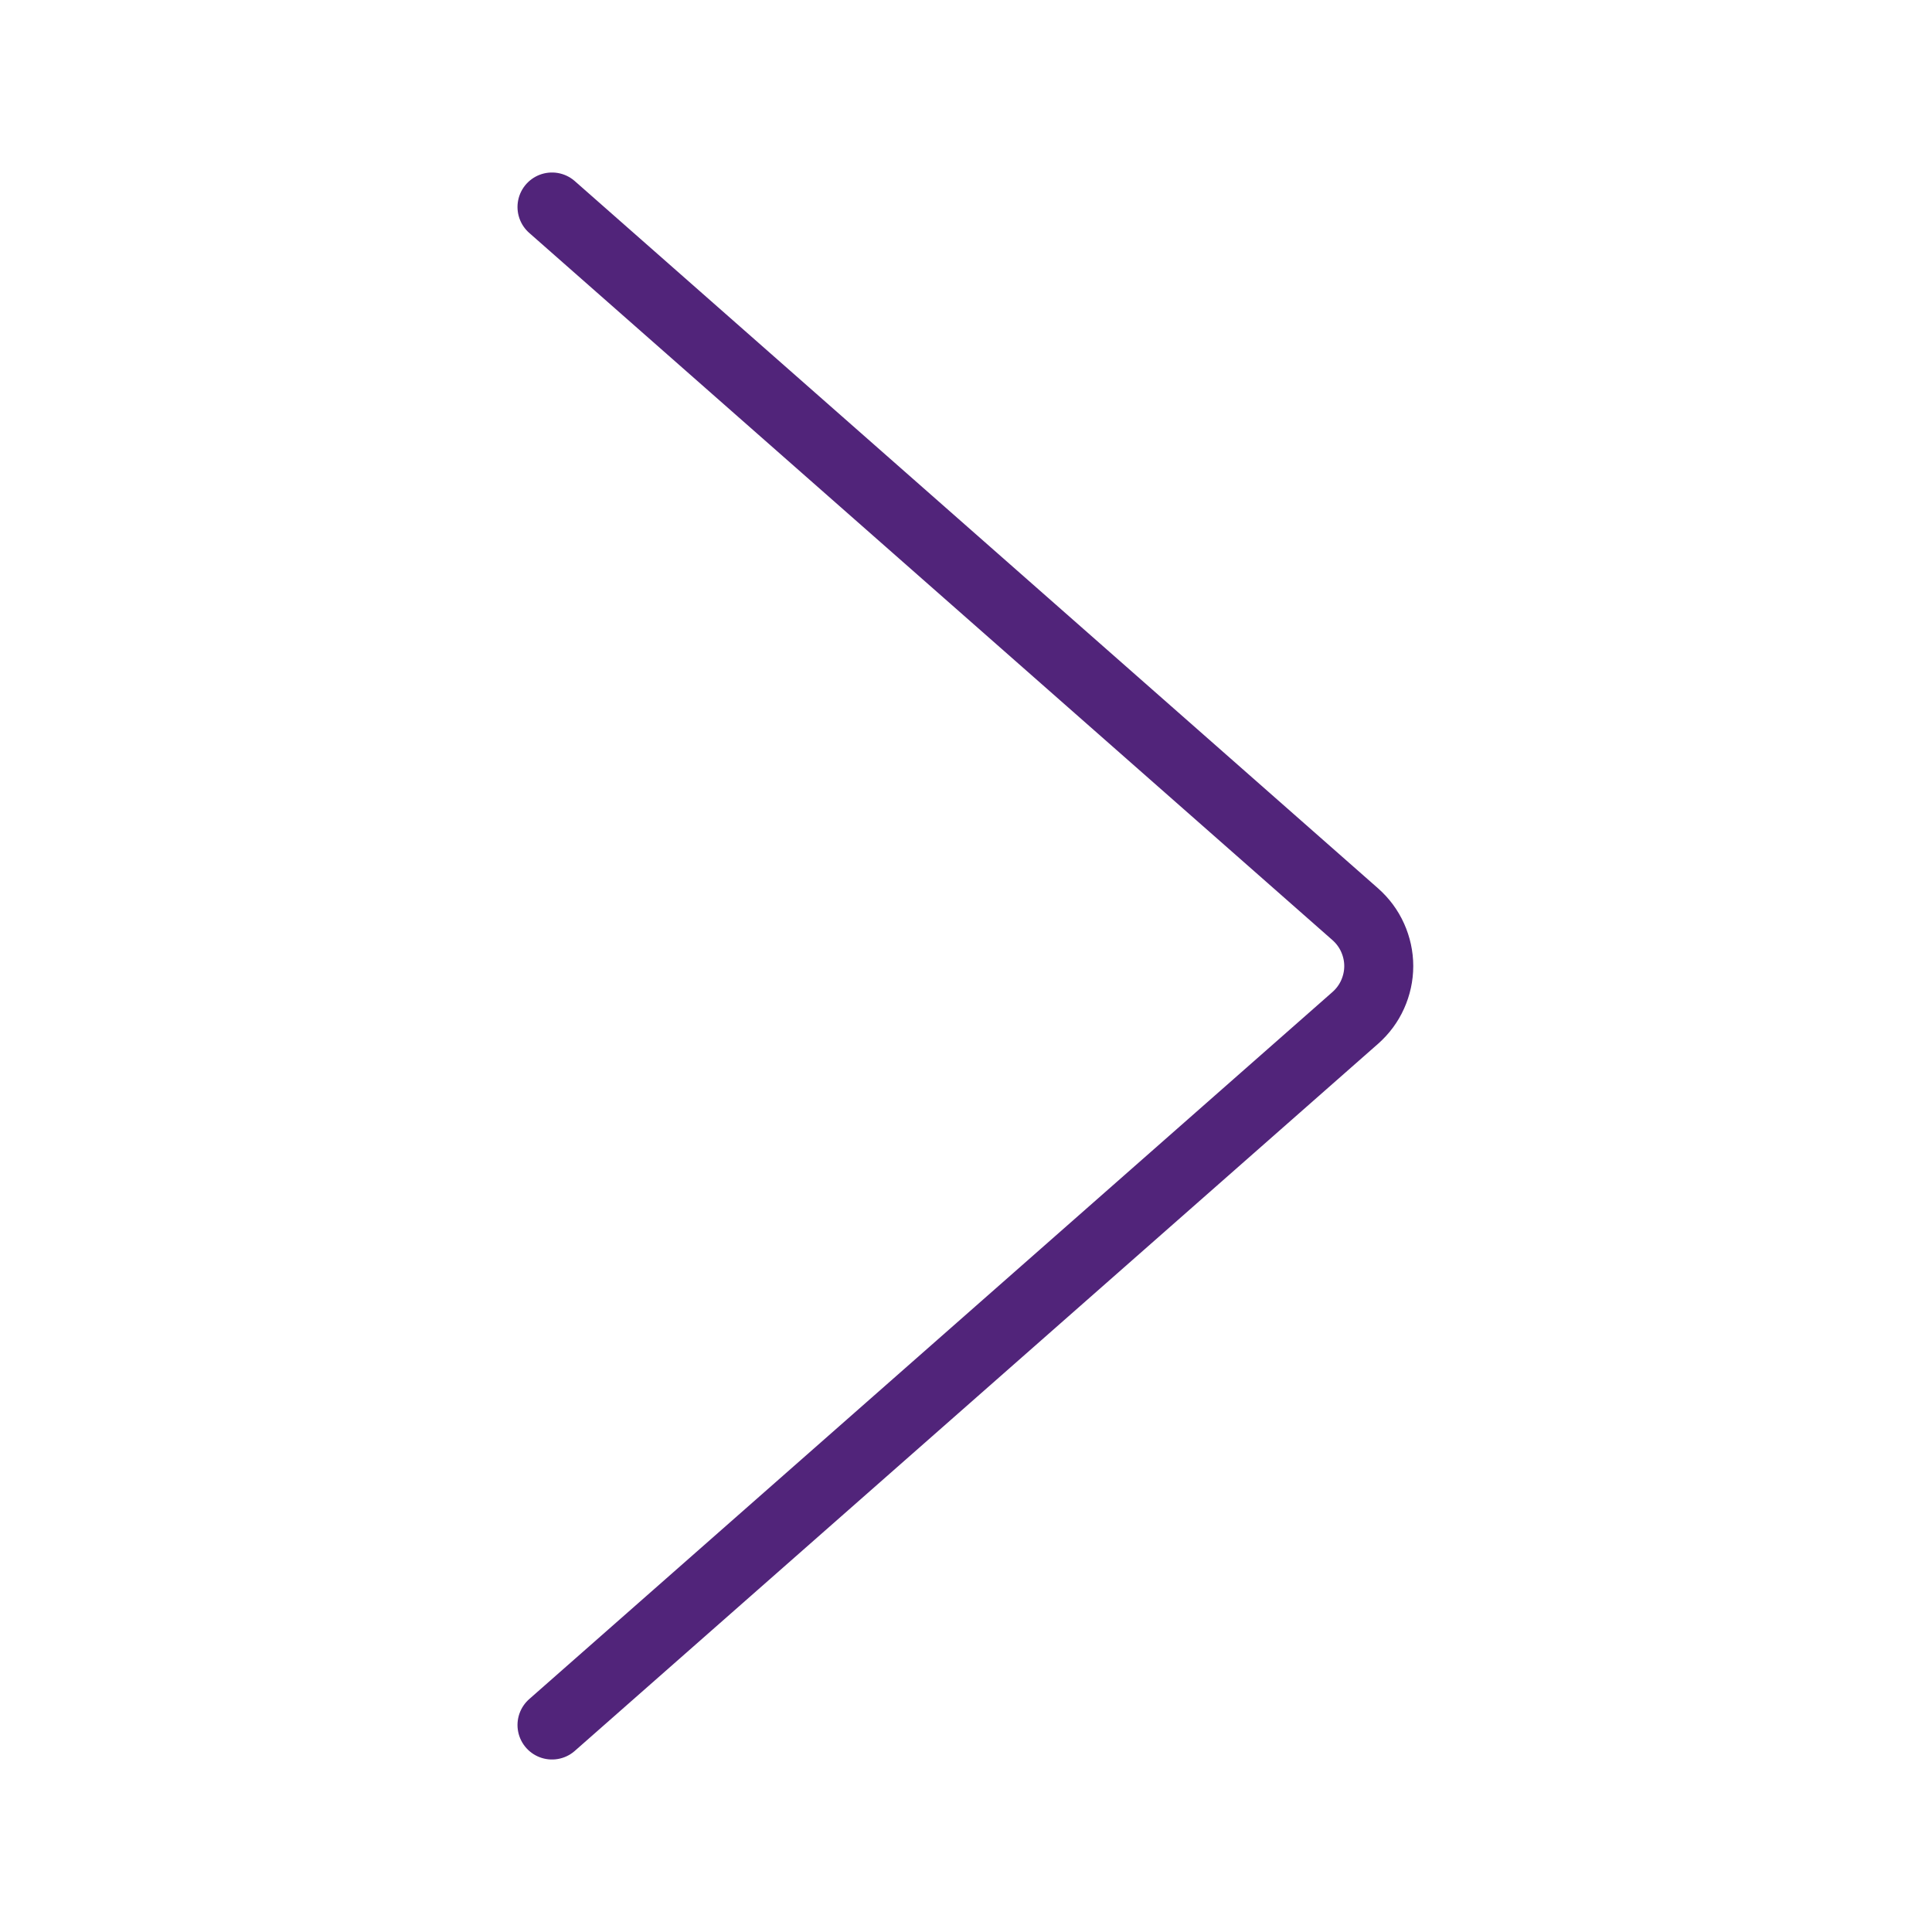
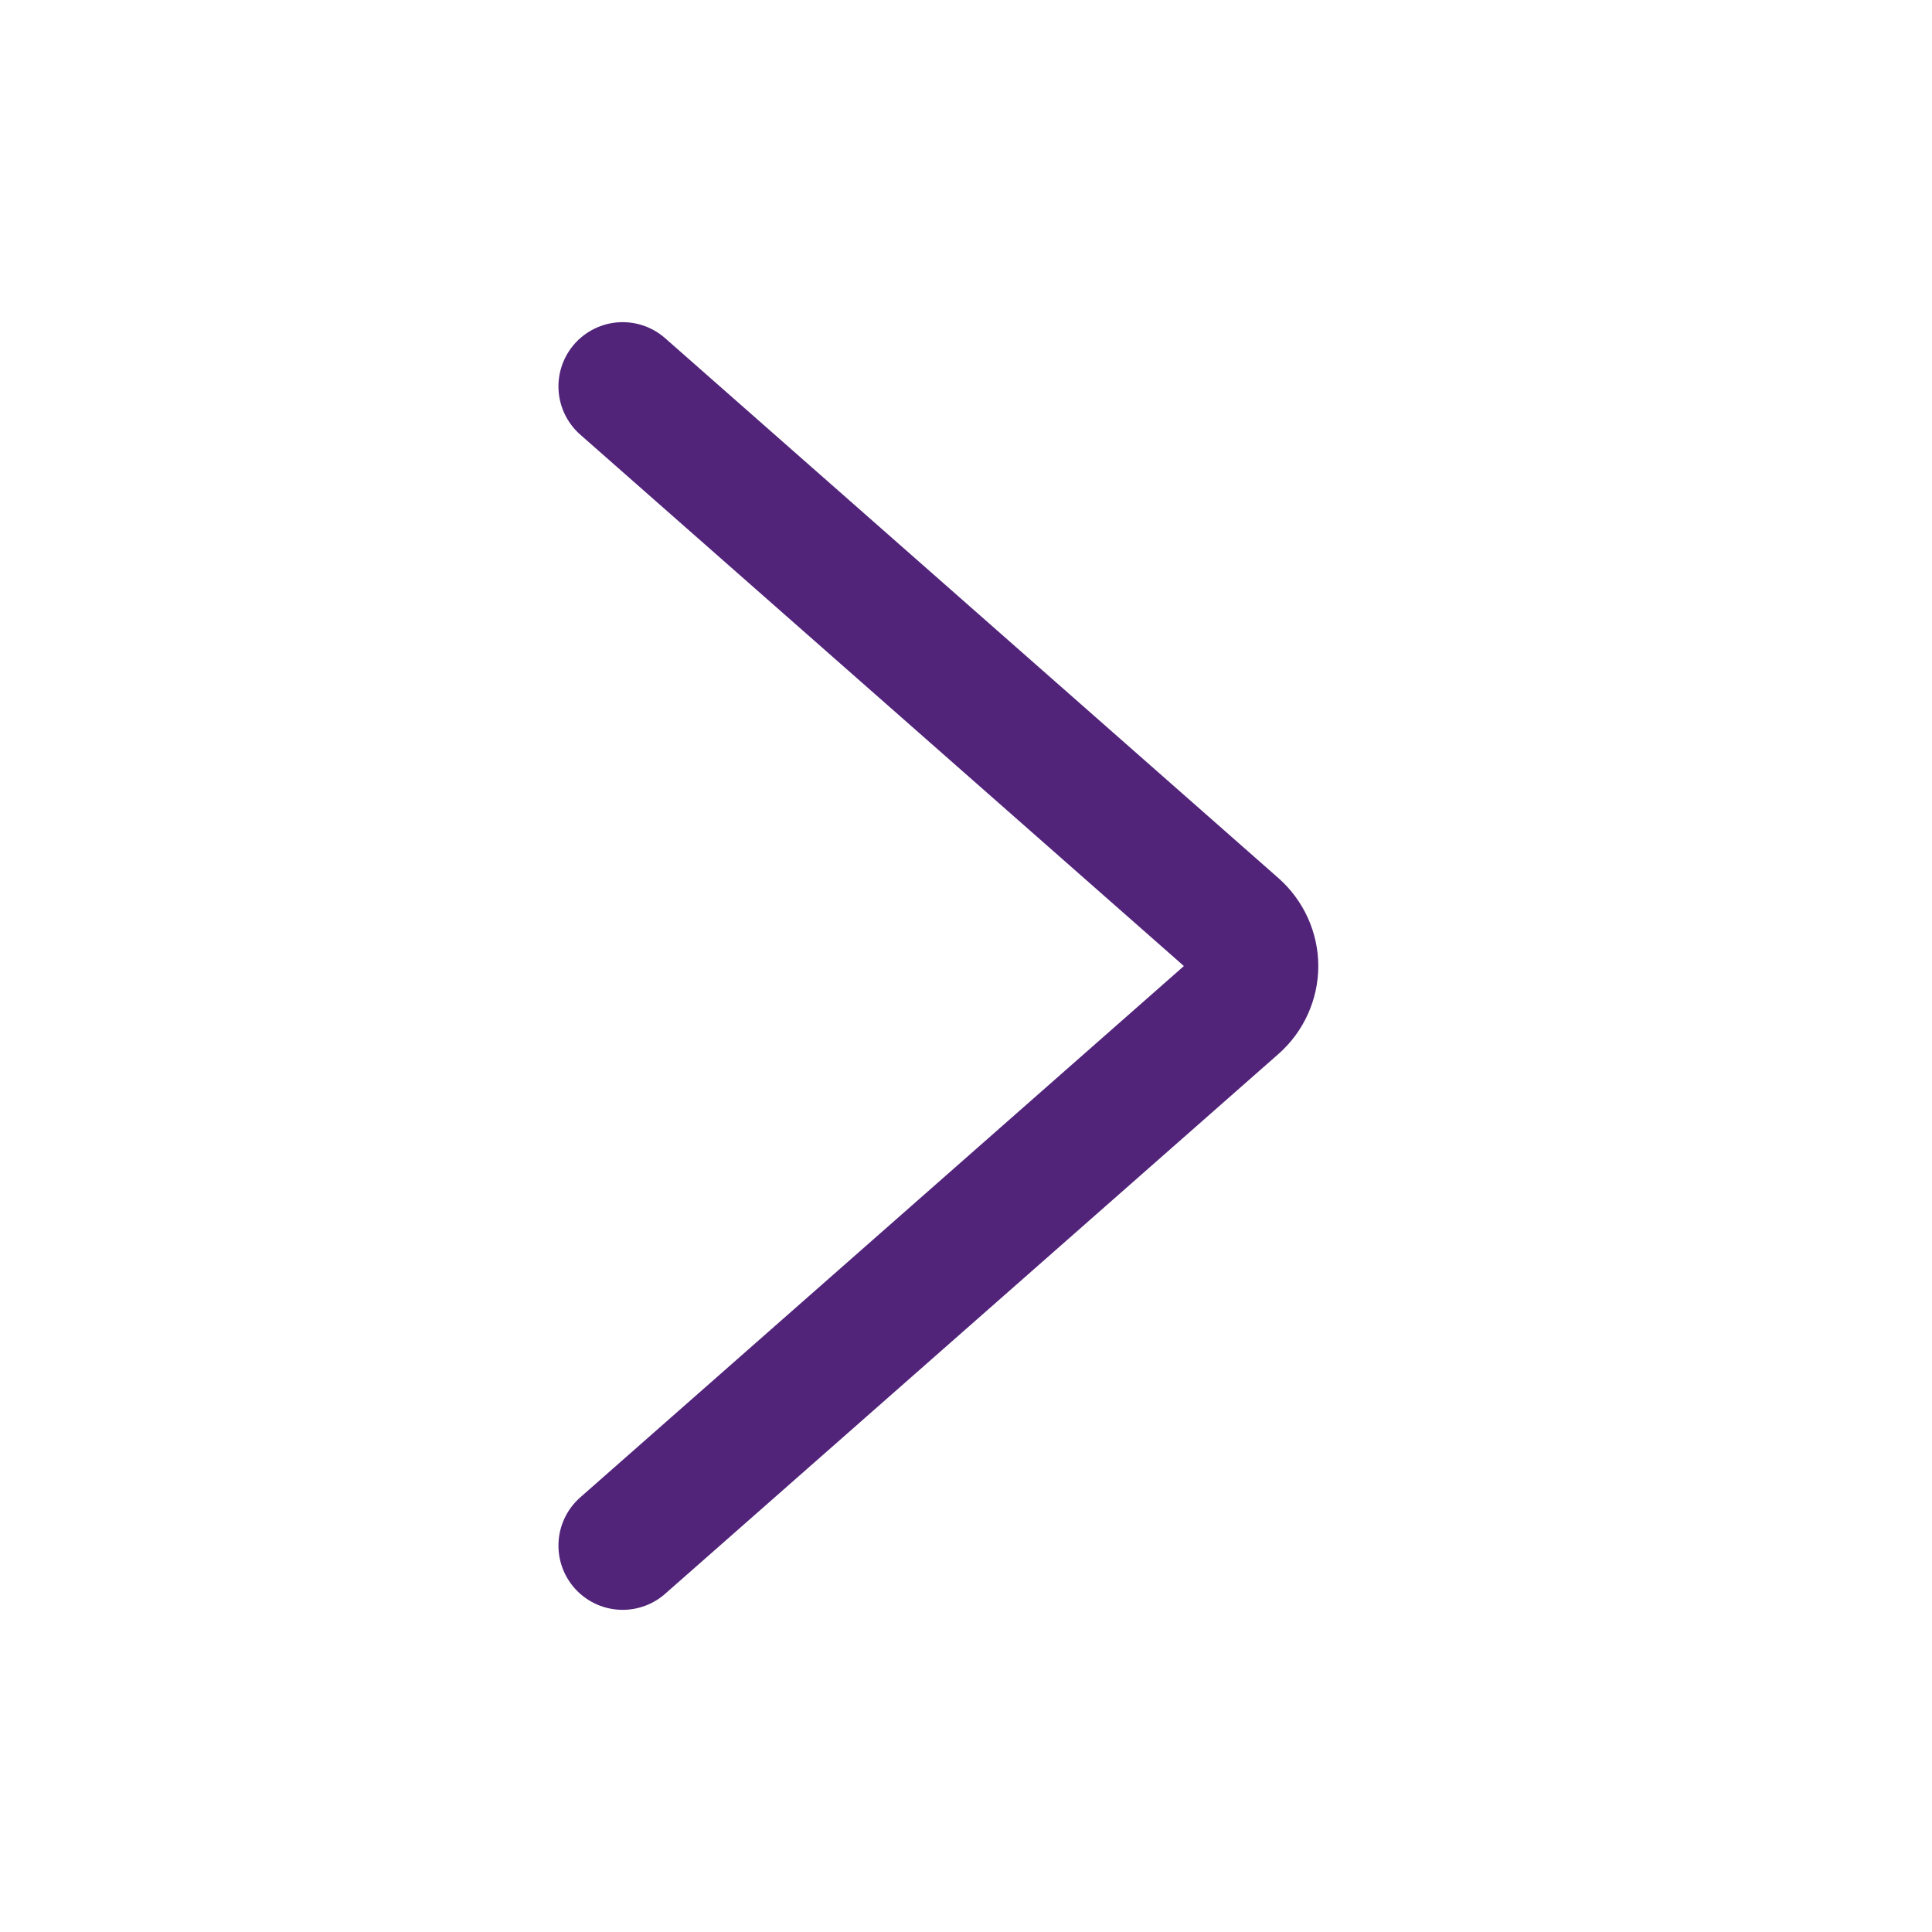
- <svg xmlns="http://www.w3.org/2000/svg" width="28" height="28" viewBox="0 0 28 28" fill="none">
-   <path d="M8 25L19.643 14.751C19.749 14.657 19.835 14.542 19.893 14.412C19.951 14.283 19.982 14.143 19.982 14.001C19.982 13.859 19.951 13.719 19.893 13.59C19.835 13.46 19.749 13.345 19.643 13.251L8 3" stroke="#51247A" stroke-linecap="round" stroke-linejoin="round" />
+ <svg xmlns="http://www.w3.org/2000/svg" width="20" height="20" viewBox="0 0 20 20" fill="none">
+   <path d="M6.446 16L12.797 10.41C12.855 10.358 12.901 10.296 12.933 10.225C12.965 10.154 12.982 10.078 12.982 10.001C12.982 9.923 12.965 9.847 12.933 9.776C12.901 9.706 12.855 9.643 12.797 9.591L6.446 4" stroke="#51247A" stroke-width="1.33" stroke-linecap="round" stroke-linejoin="round" />
</svg>
